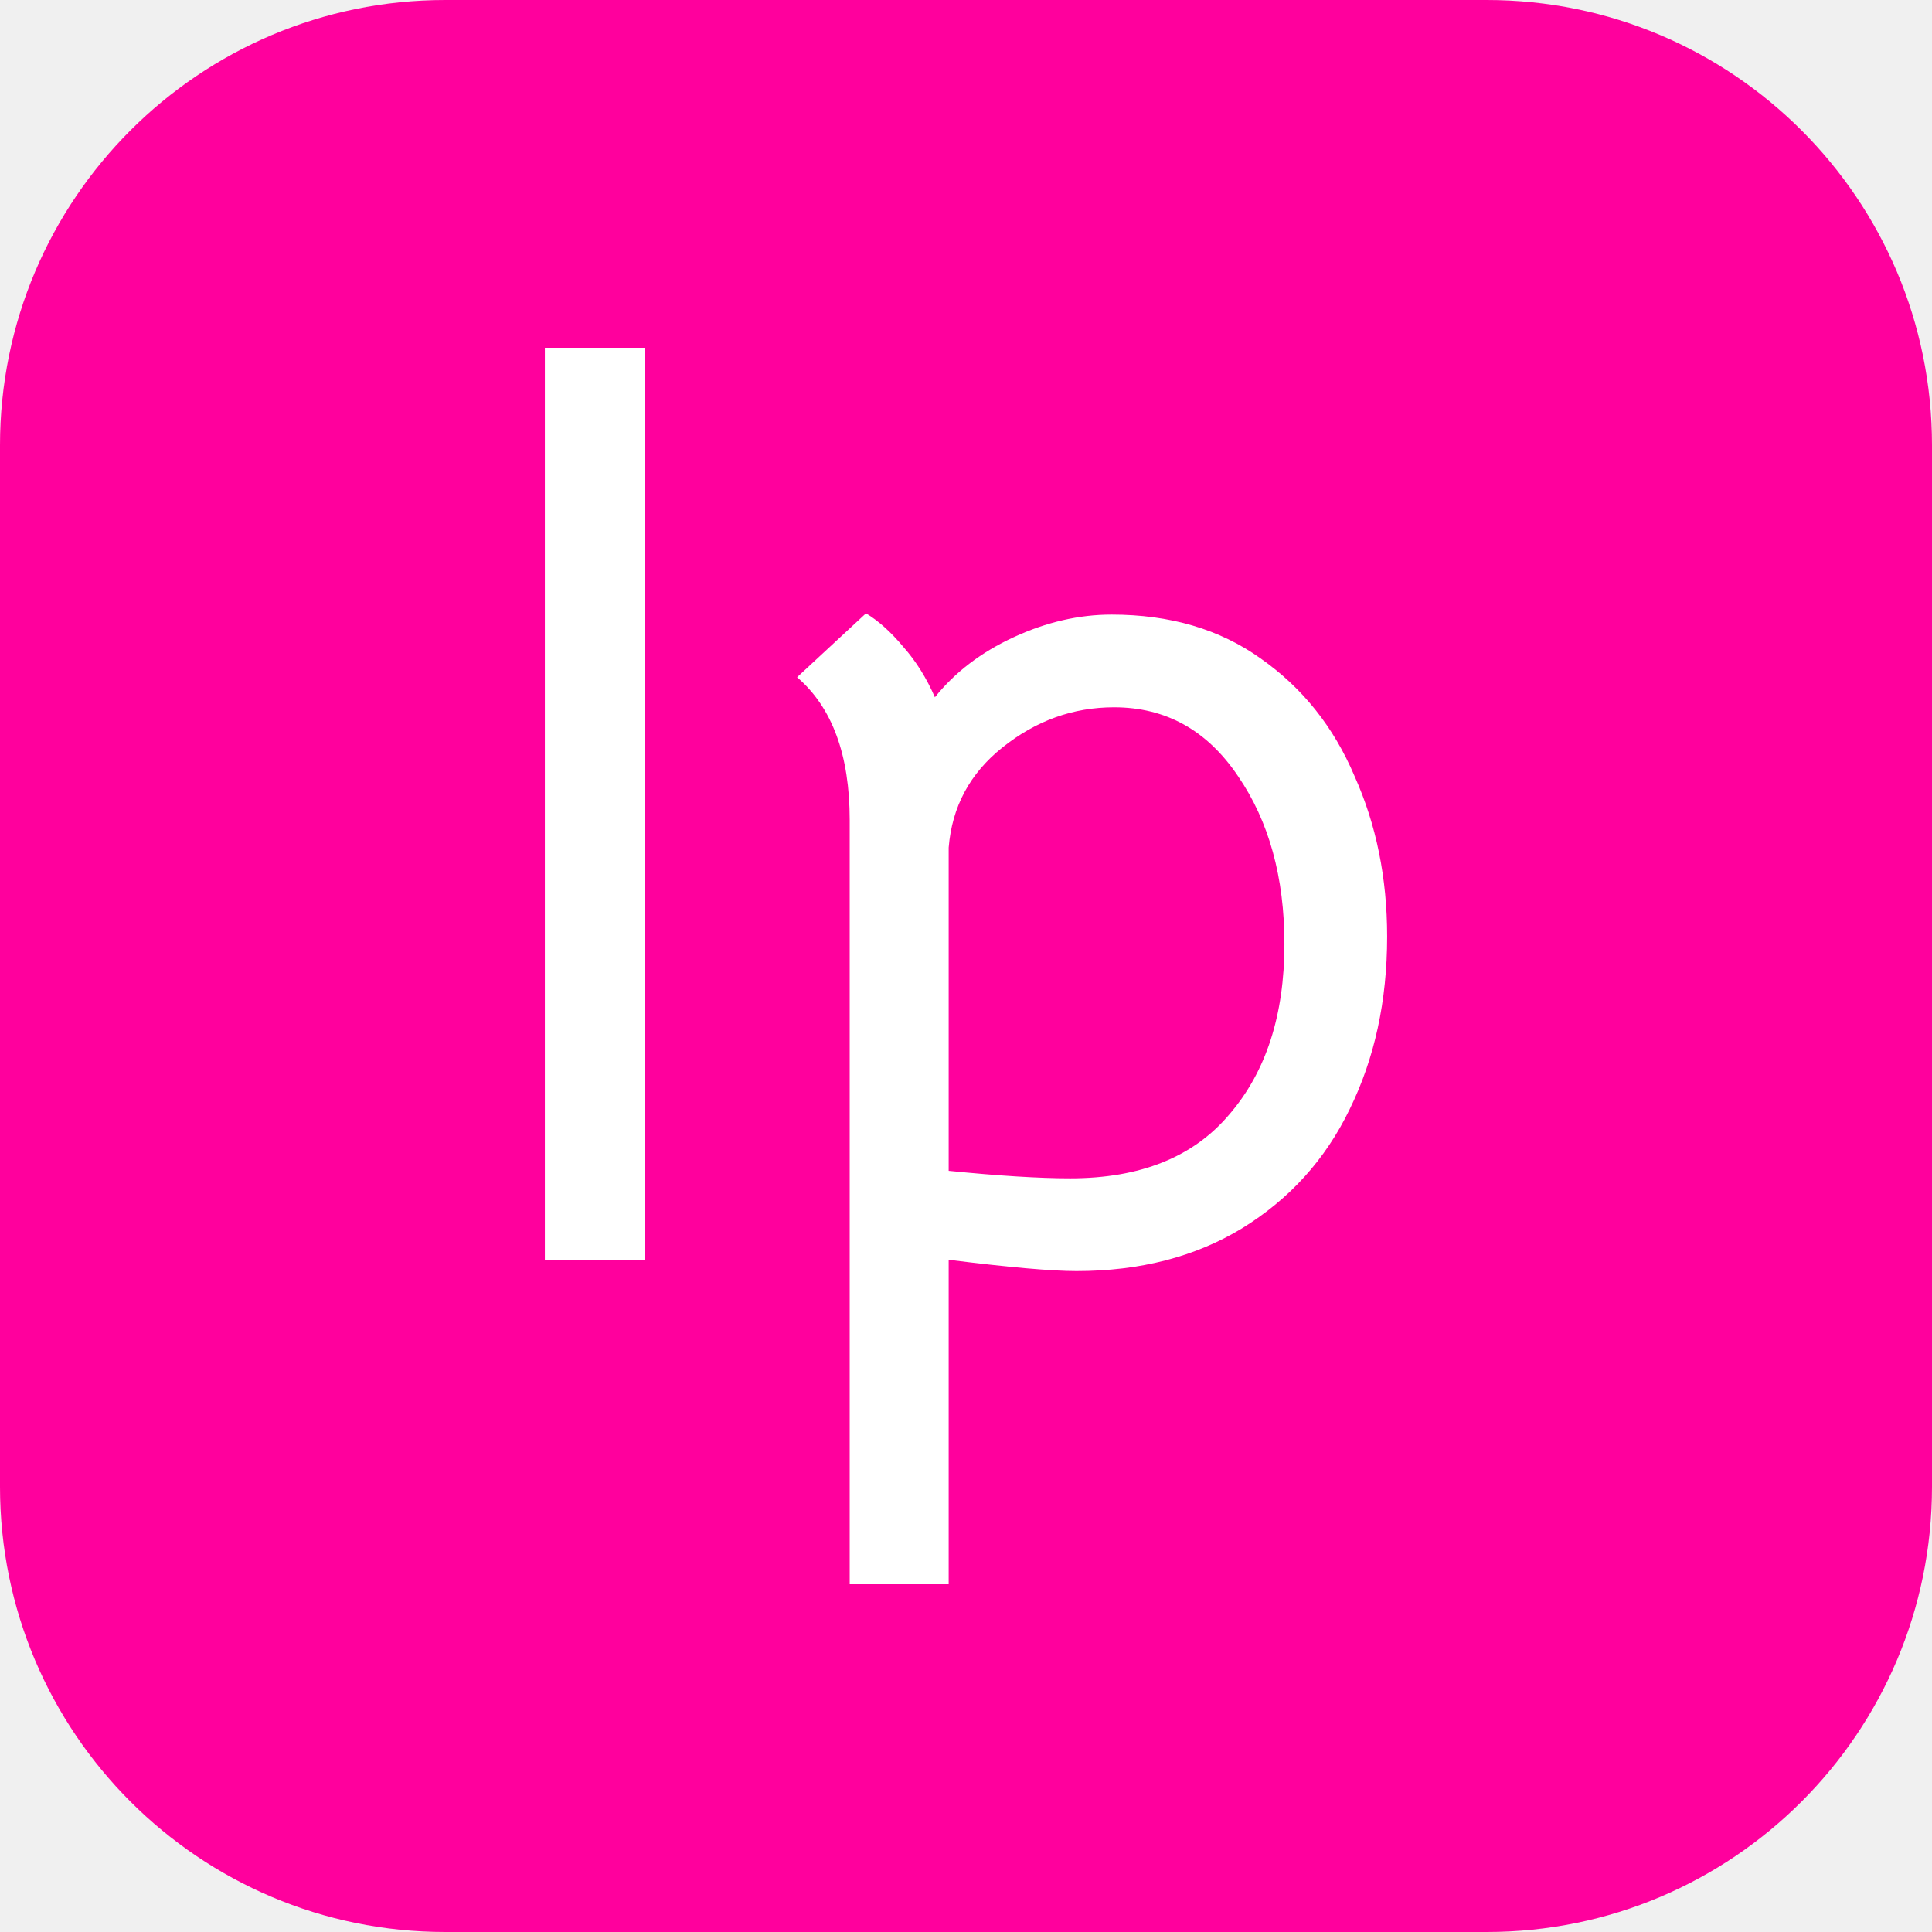
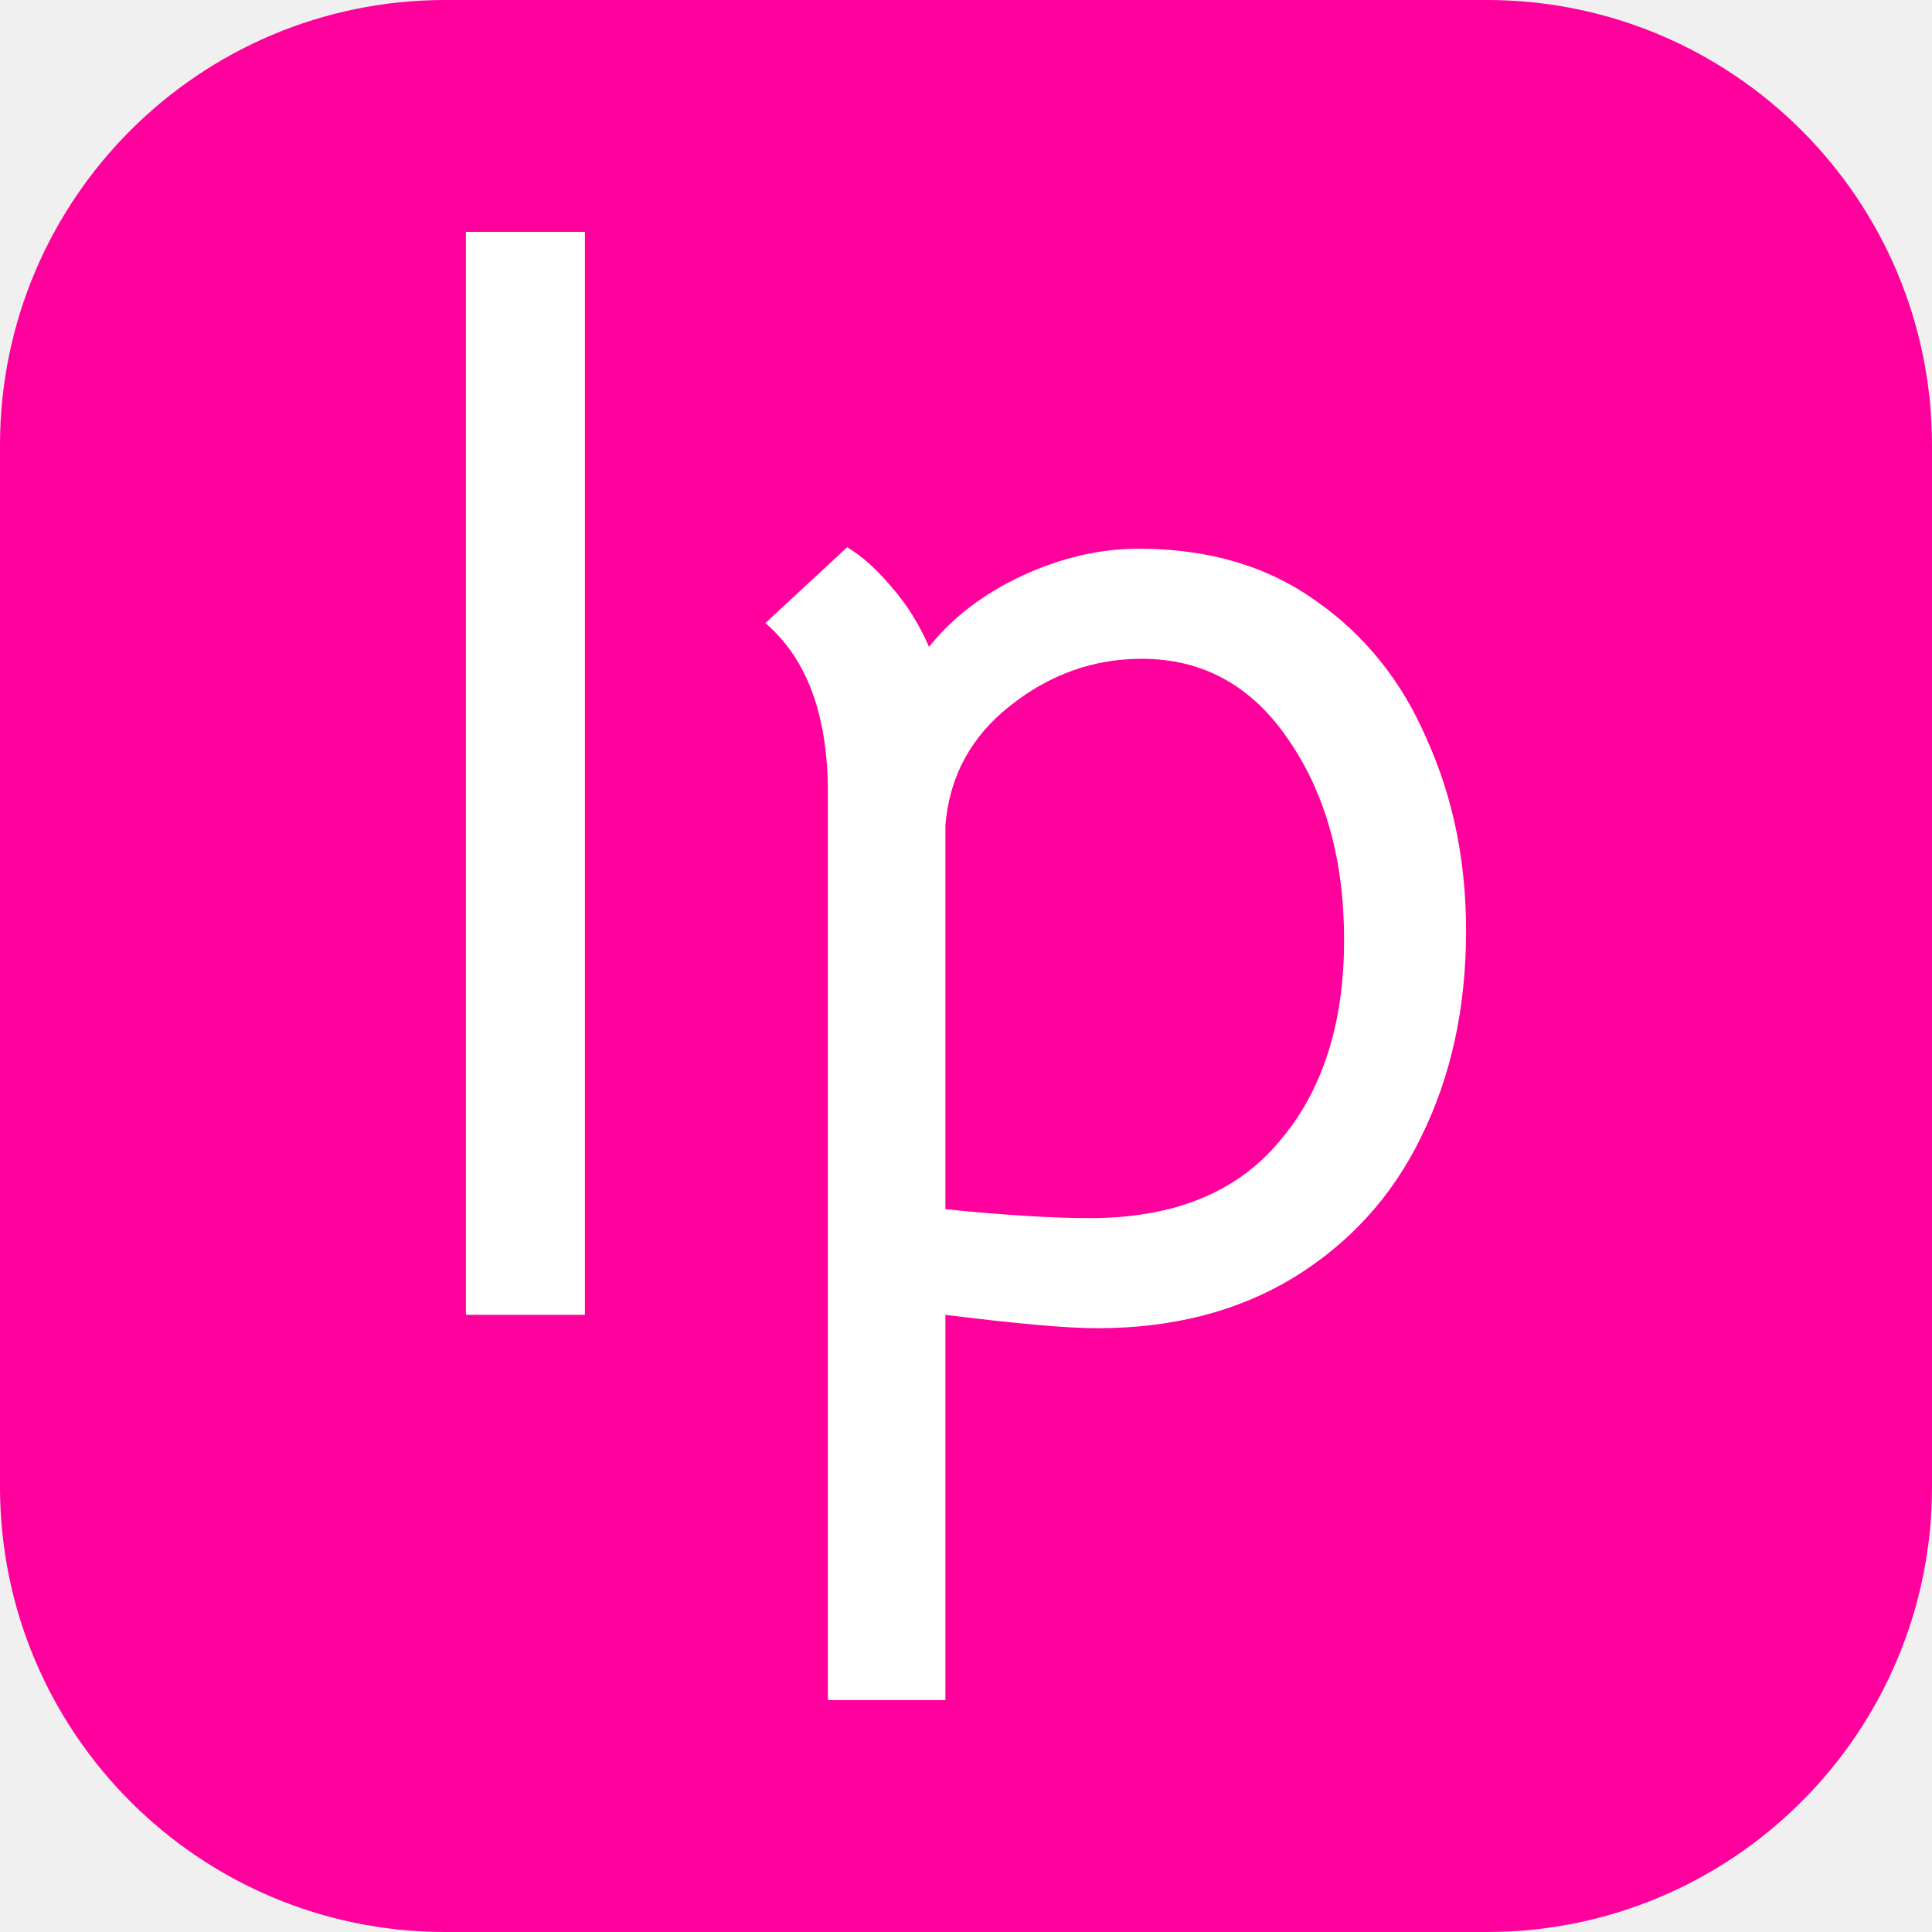
<svg xmlns="http://www.w3.org/2000/svg" width="512" height="512" viewBox="0 0 512 512">
  <rect width="512" height="512" rx="118" fill="#FF009D" />
-   <g transform="translate(98.88,69.43) scale(1.5091)">
+   <g transform="translate(69.42,34.45) scale(1.792)">
    <path d="M30.16 15.06H47.76V175.22H30.16V15.06ZM129.672 61.92C139.939 61.92 148.666 64.487 155.852 69.62C163.186 74.753 168.686 81.647 172.352 90.3C176.166 98.807 178.072 108.193 178.072 118.46C178.072 129.753 175.872 139.873 171.472 148.82C167.219 157.62 160.912 164.587 152.552 169.72C144.339 174.707 134.659 177.2 123.512 177.2C119.112 177.2 111.632 176.54 101.072 175.22V232.2H83.692V98C83.692 86.56 80.612 78.2 74.452 72.92L86.552 61.7C88.752 63.02 90.952 65 93.152 67.64C95.352 70.133 97.186 73.067 98.652 76.44C102.172 72.04 106.792 68.52 112.512 65.88C118.232 63.24 123.952 61.92 129.672 61.92ZM122.412 160.92C134.732 160.92 144.046 157.18 150.352 149.7C156.806 142.22 160.032 132.247 160.032 119.78C160.032 108.047 157.319 98.22 151.892 90.3C146.466 82.233 139.206 78.2 130.112 78.2C122.926 78.2 116.399 80.547 110.532 85.24C104.812 89.787 101.659 95.653 101.072 102.84V159.6C109.872 160.48 116.986 160.92 122.412 160.92Z" fill="#FFFFFF" />
  </g>
</svg>
